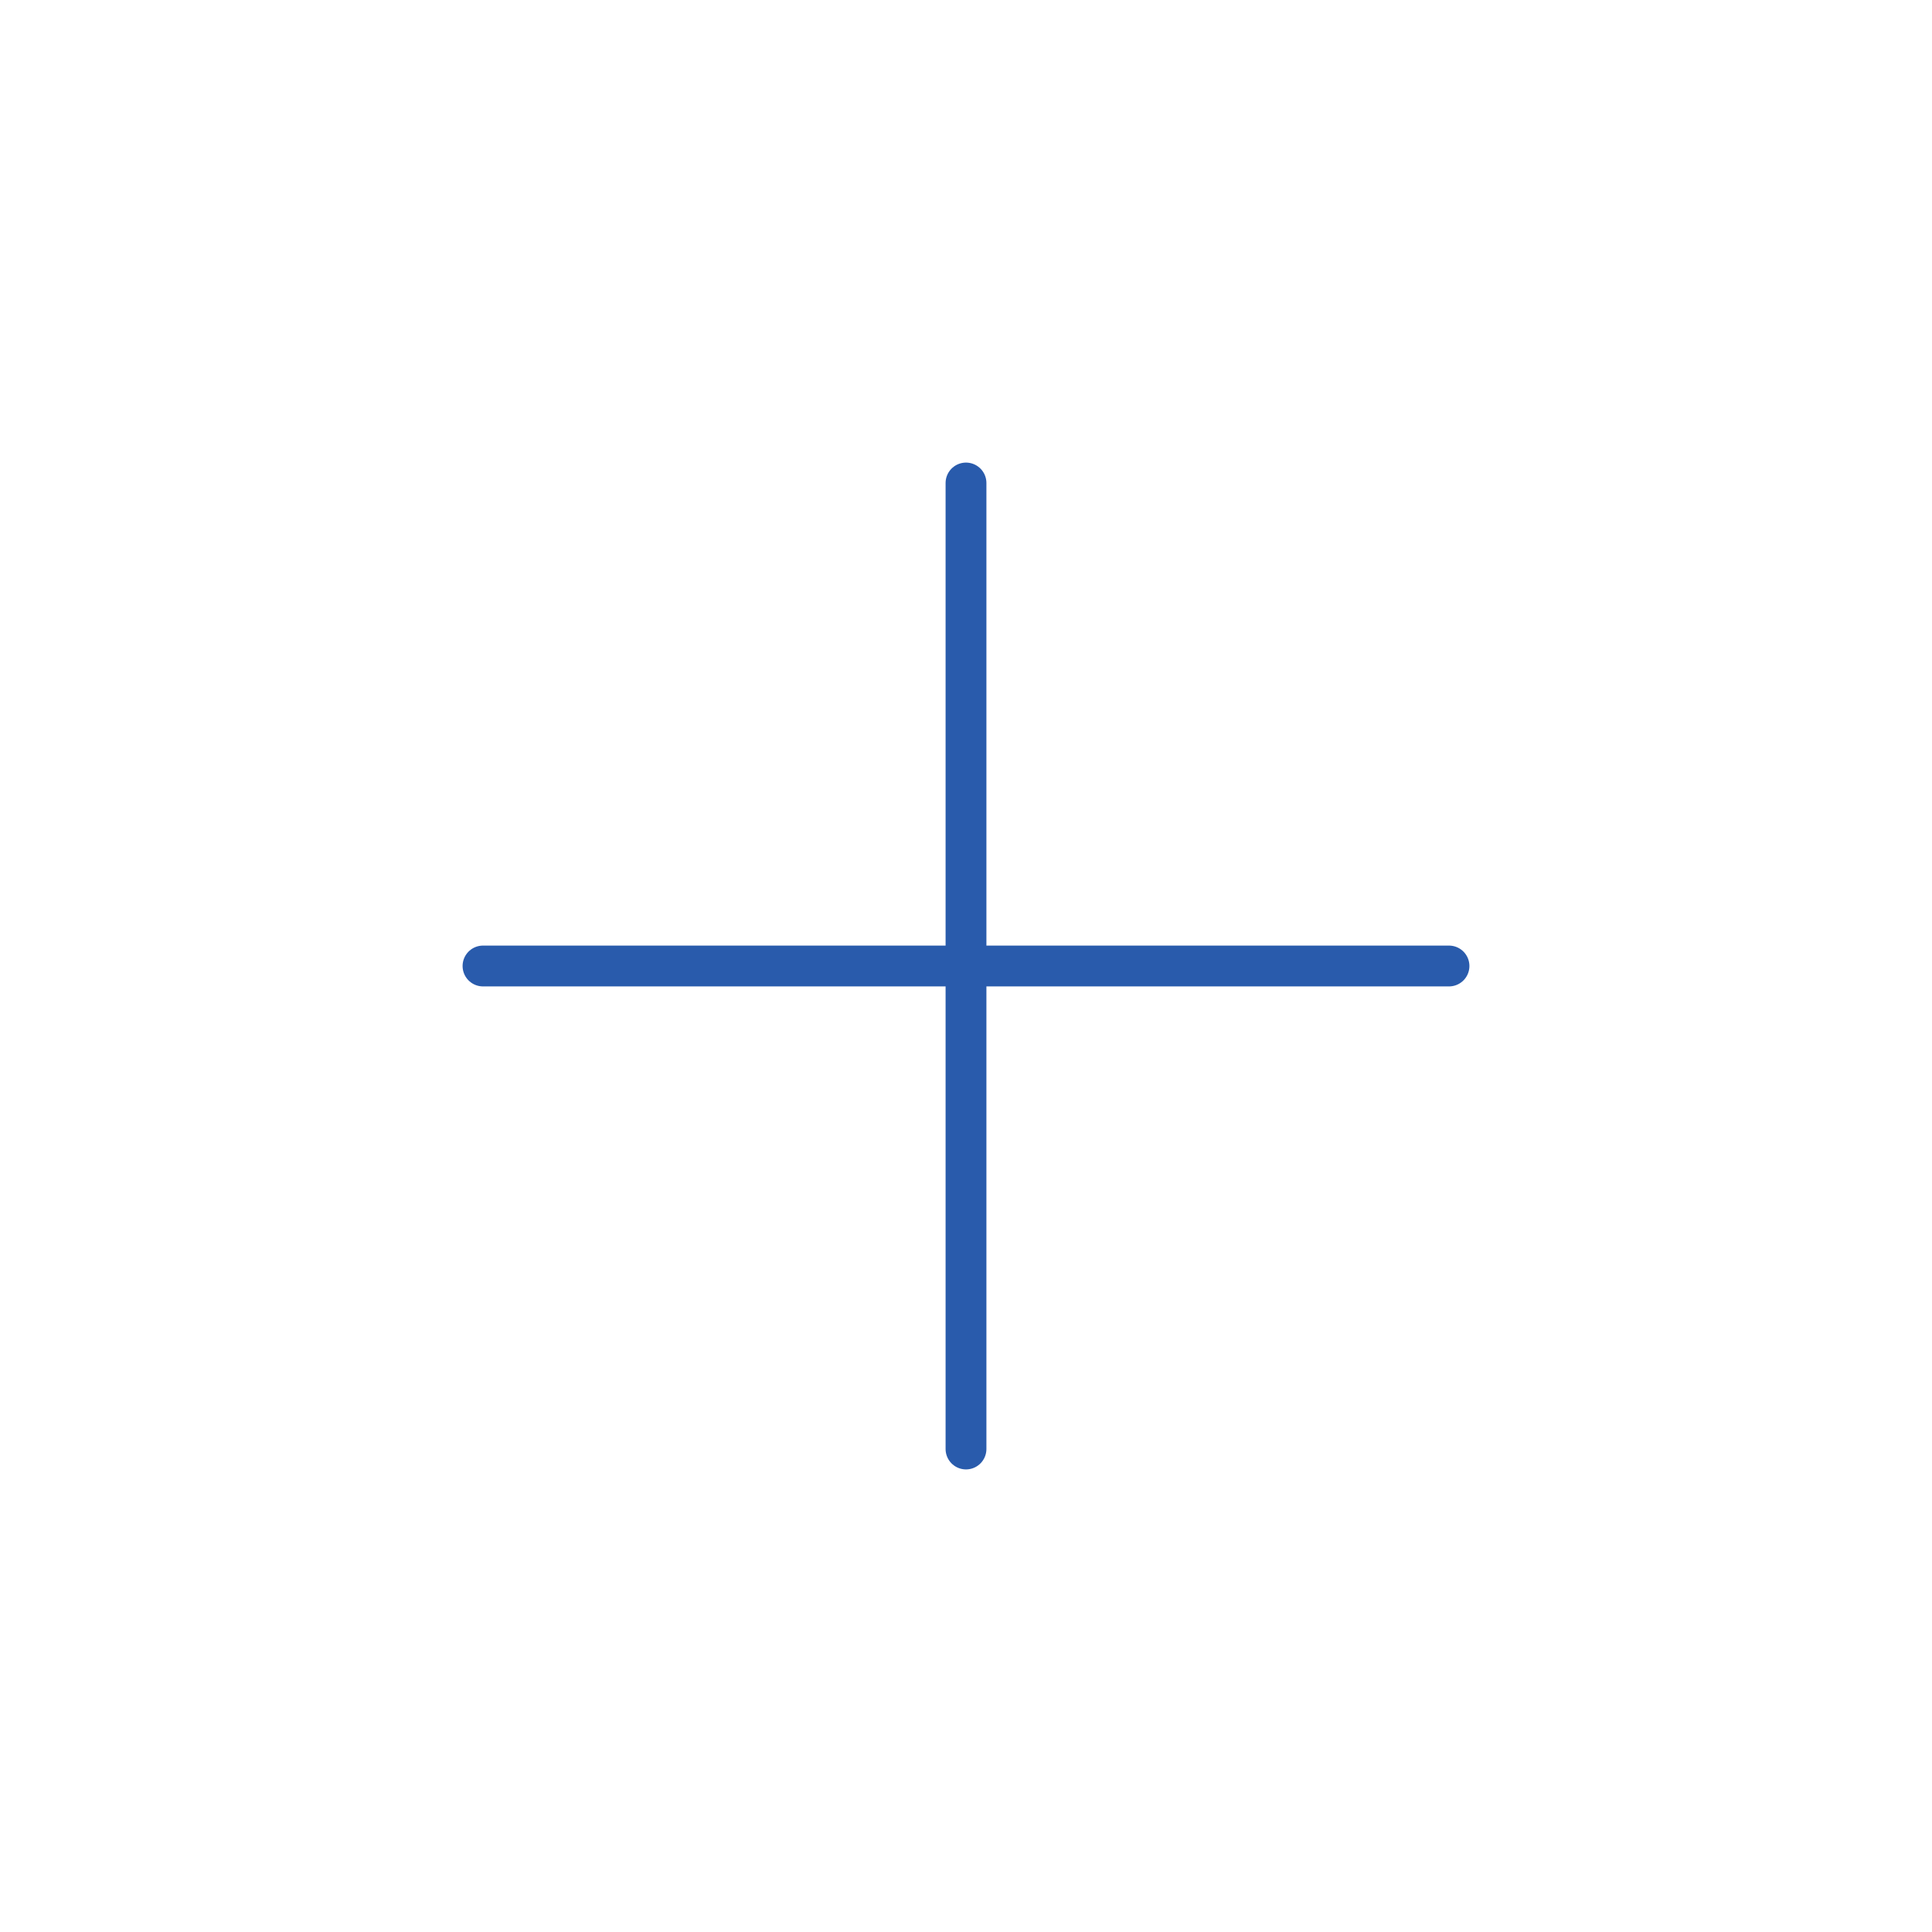
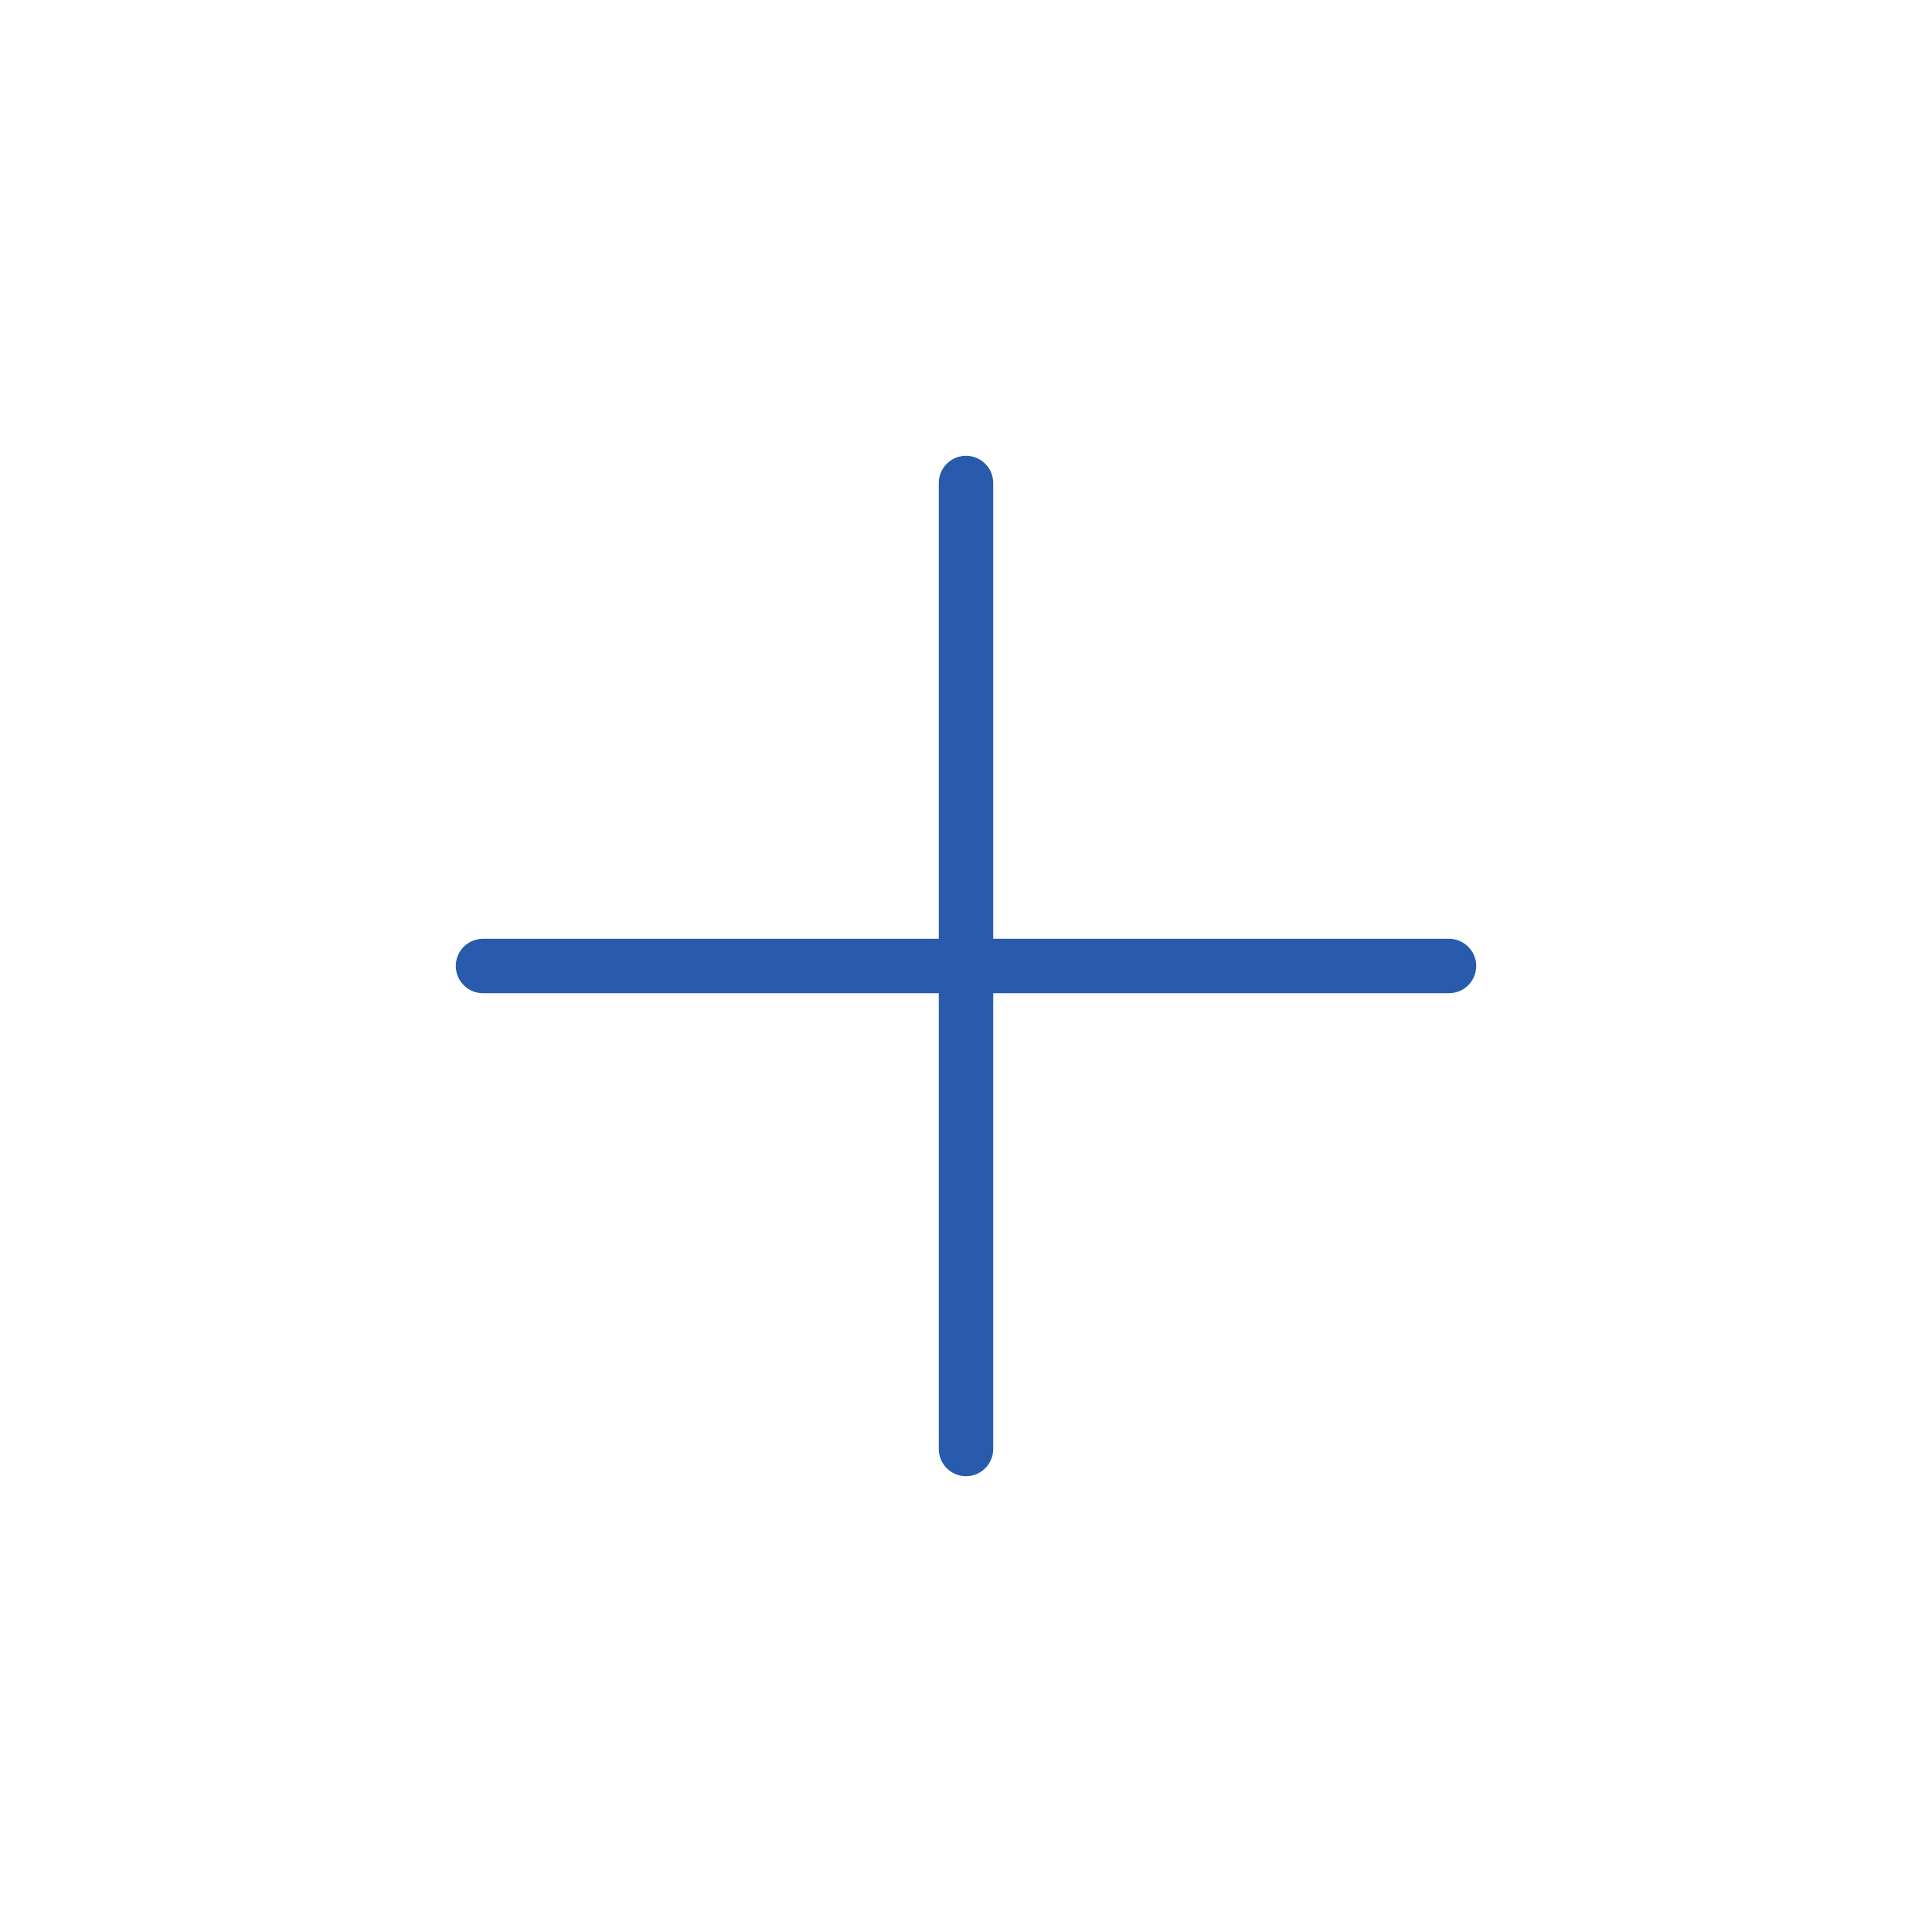
<svg xmlns="http://www.w3.org/2000/svg" width="71" height="71" viewBox="0 0 71 71" fill="none">
-   <path d="M17.75 35.5H53.25" stroke="#295BAC" stroke-width="1.5" stroke-linecap="round" stroke-linejoin="round" />
-   <path d="M35.5 53.25V17.75" stroke="#295BAC" stroke-width="1.5" stroke-linecap="round" stroke-linejoin="round" />
+   <path d="M17.75 35.5H53.25" stroke="#295BAC" stroke-width="2" stroke-linecap="round" stroke-linejoin="round" />
+   <path d="M35.5 53.25V17.75" stroke="#295BAC" stroke-width="2" stroke-linecap="round" stroke-linejoin="round" />
</svg>
